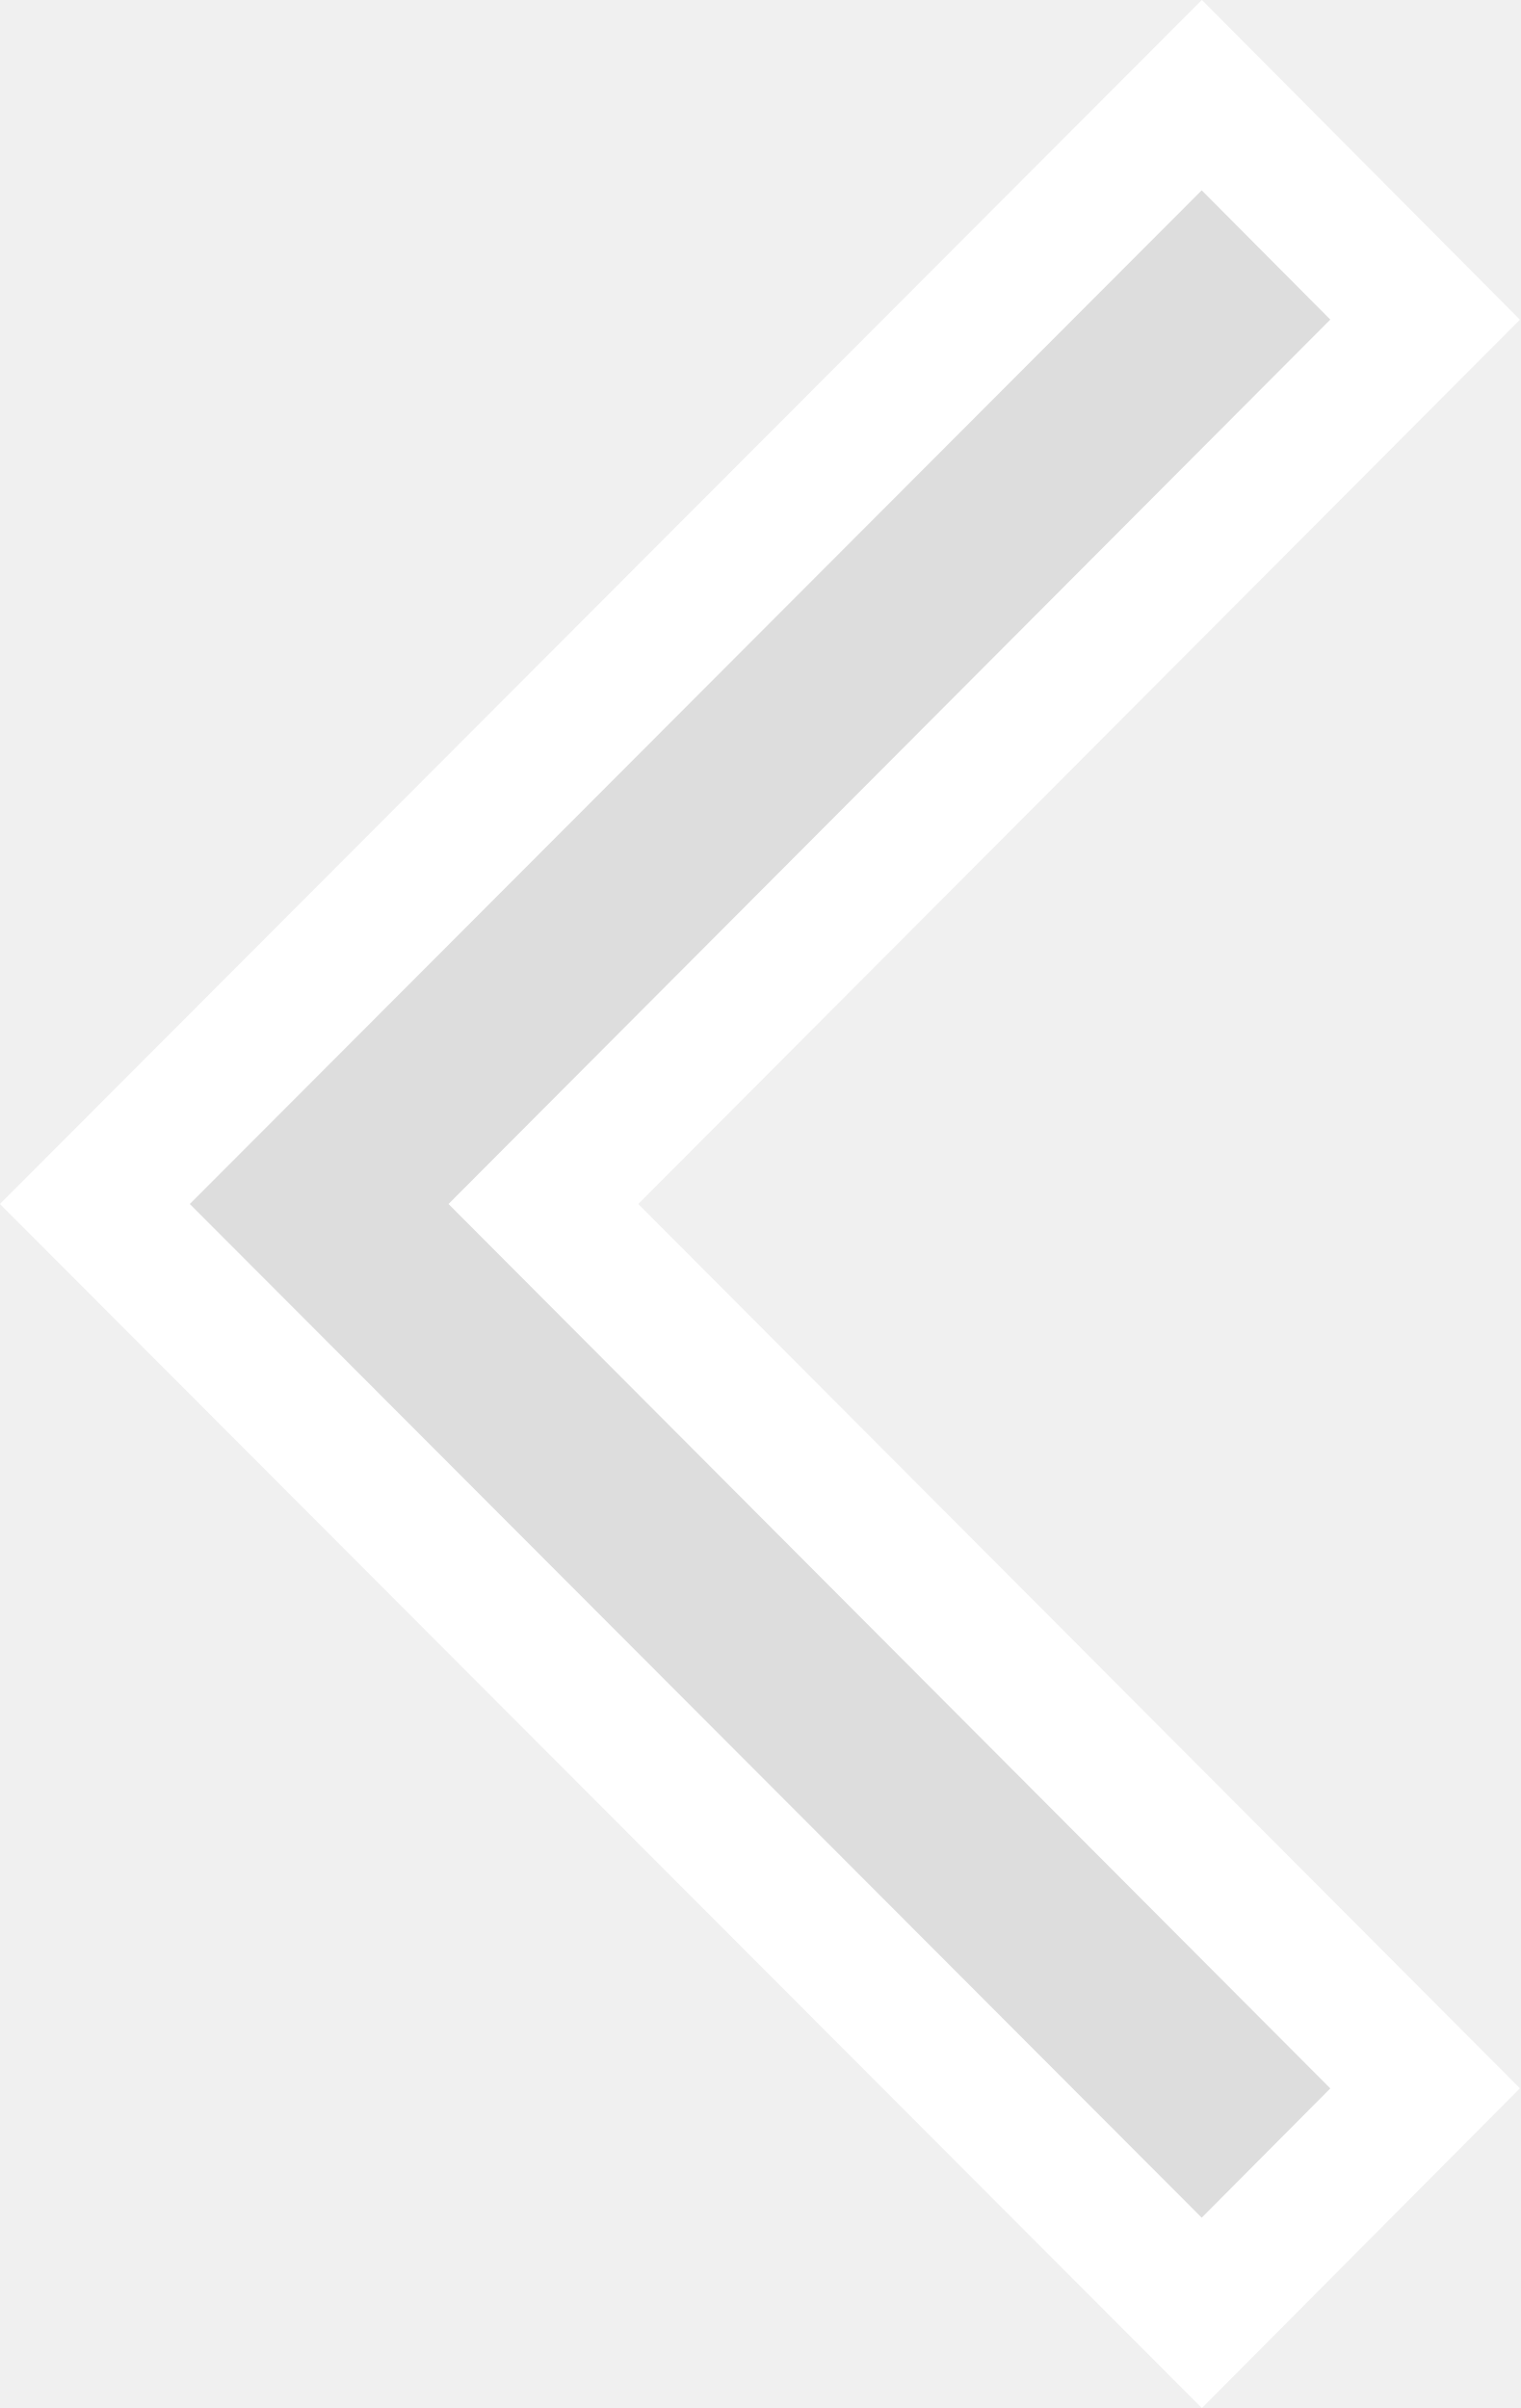
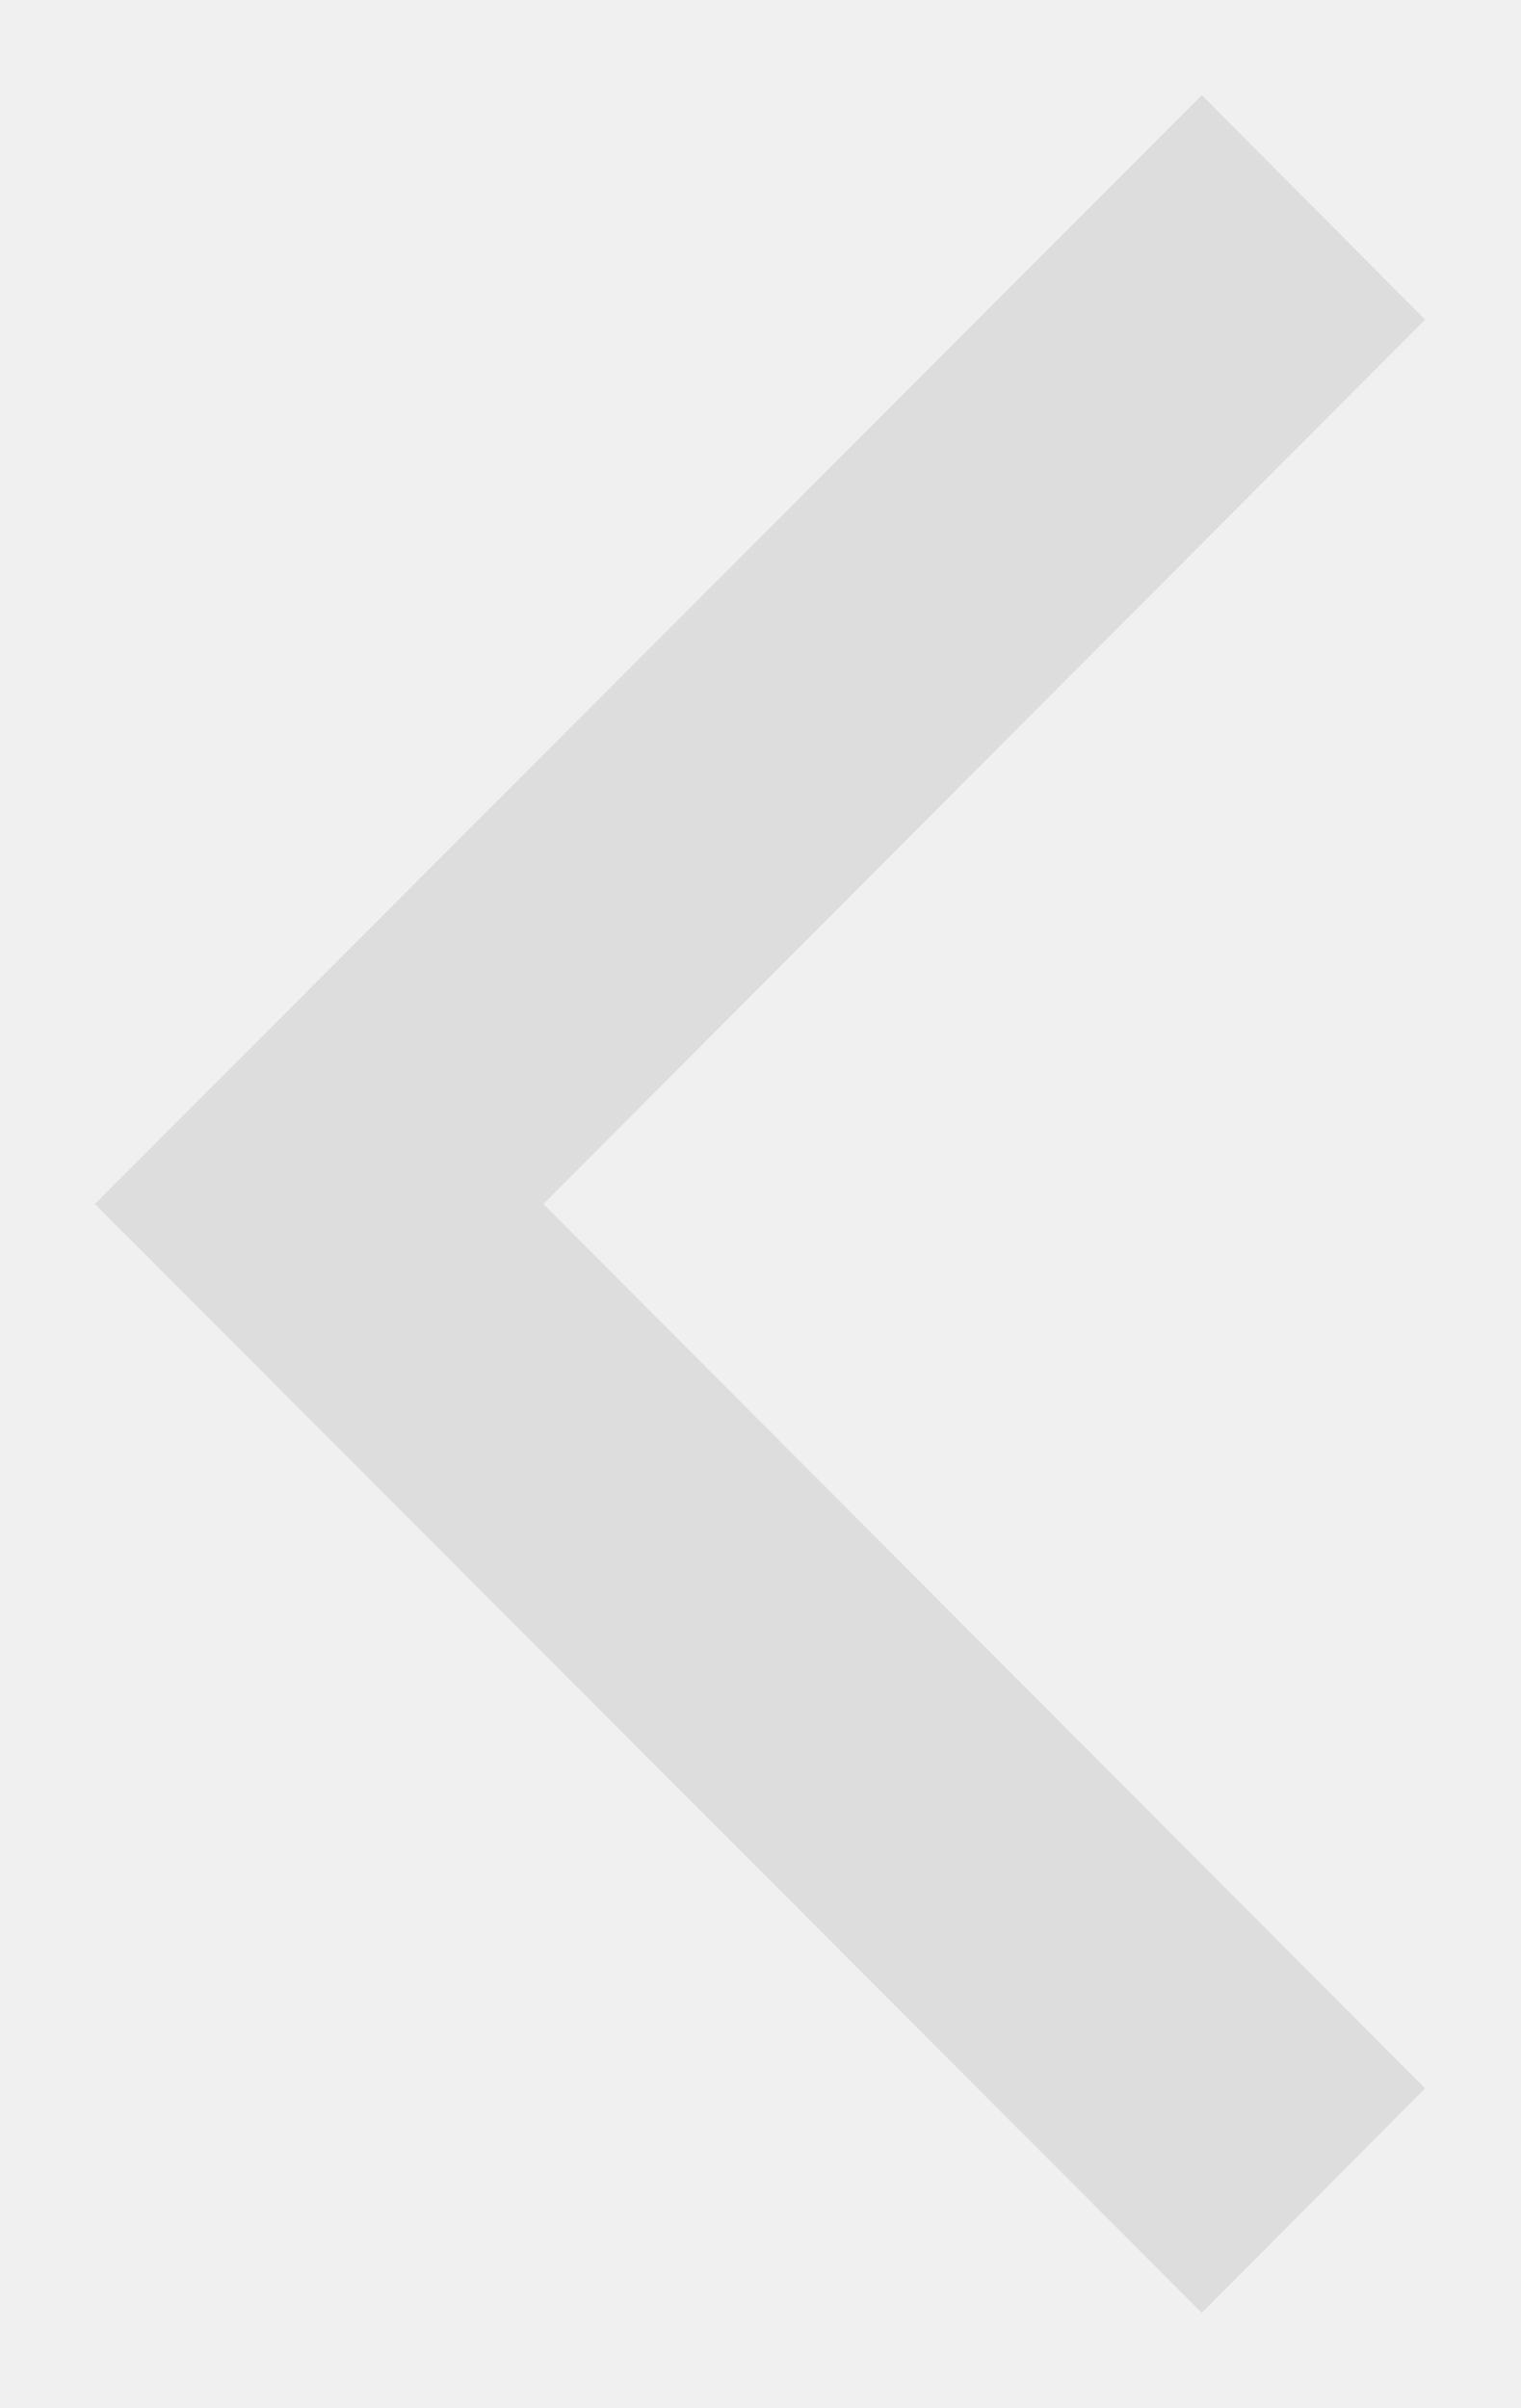
<svg xmlns="http://www.w3.org/2000/svg" width="11.316" height="17.922" viewBox="0 0 11.316 17.922">
-   <path id="left" d="M14.7,1.671,13.038,0,4.8,8.253l8.238,8.253L14.7,14.835,8.138,8.253Z" transform="translate(-4.094 0.708)" fill="#ddd" stroke="#fff" stroke-width="1" />
+   <path id="left" d="M14.7,1.671,13.038,0,4.8,8.253l8.238,8.253L14.7,14.835,8.138,8.253Z" transform="translate(-4.094 0.708)" fill="#ddd" stroke="transparent" stroke-width="1" />
</svg>
